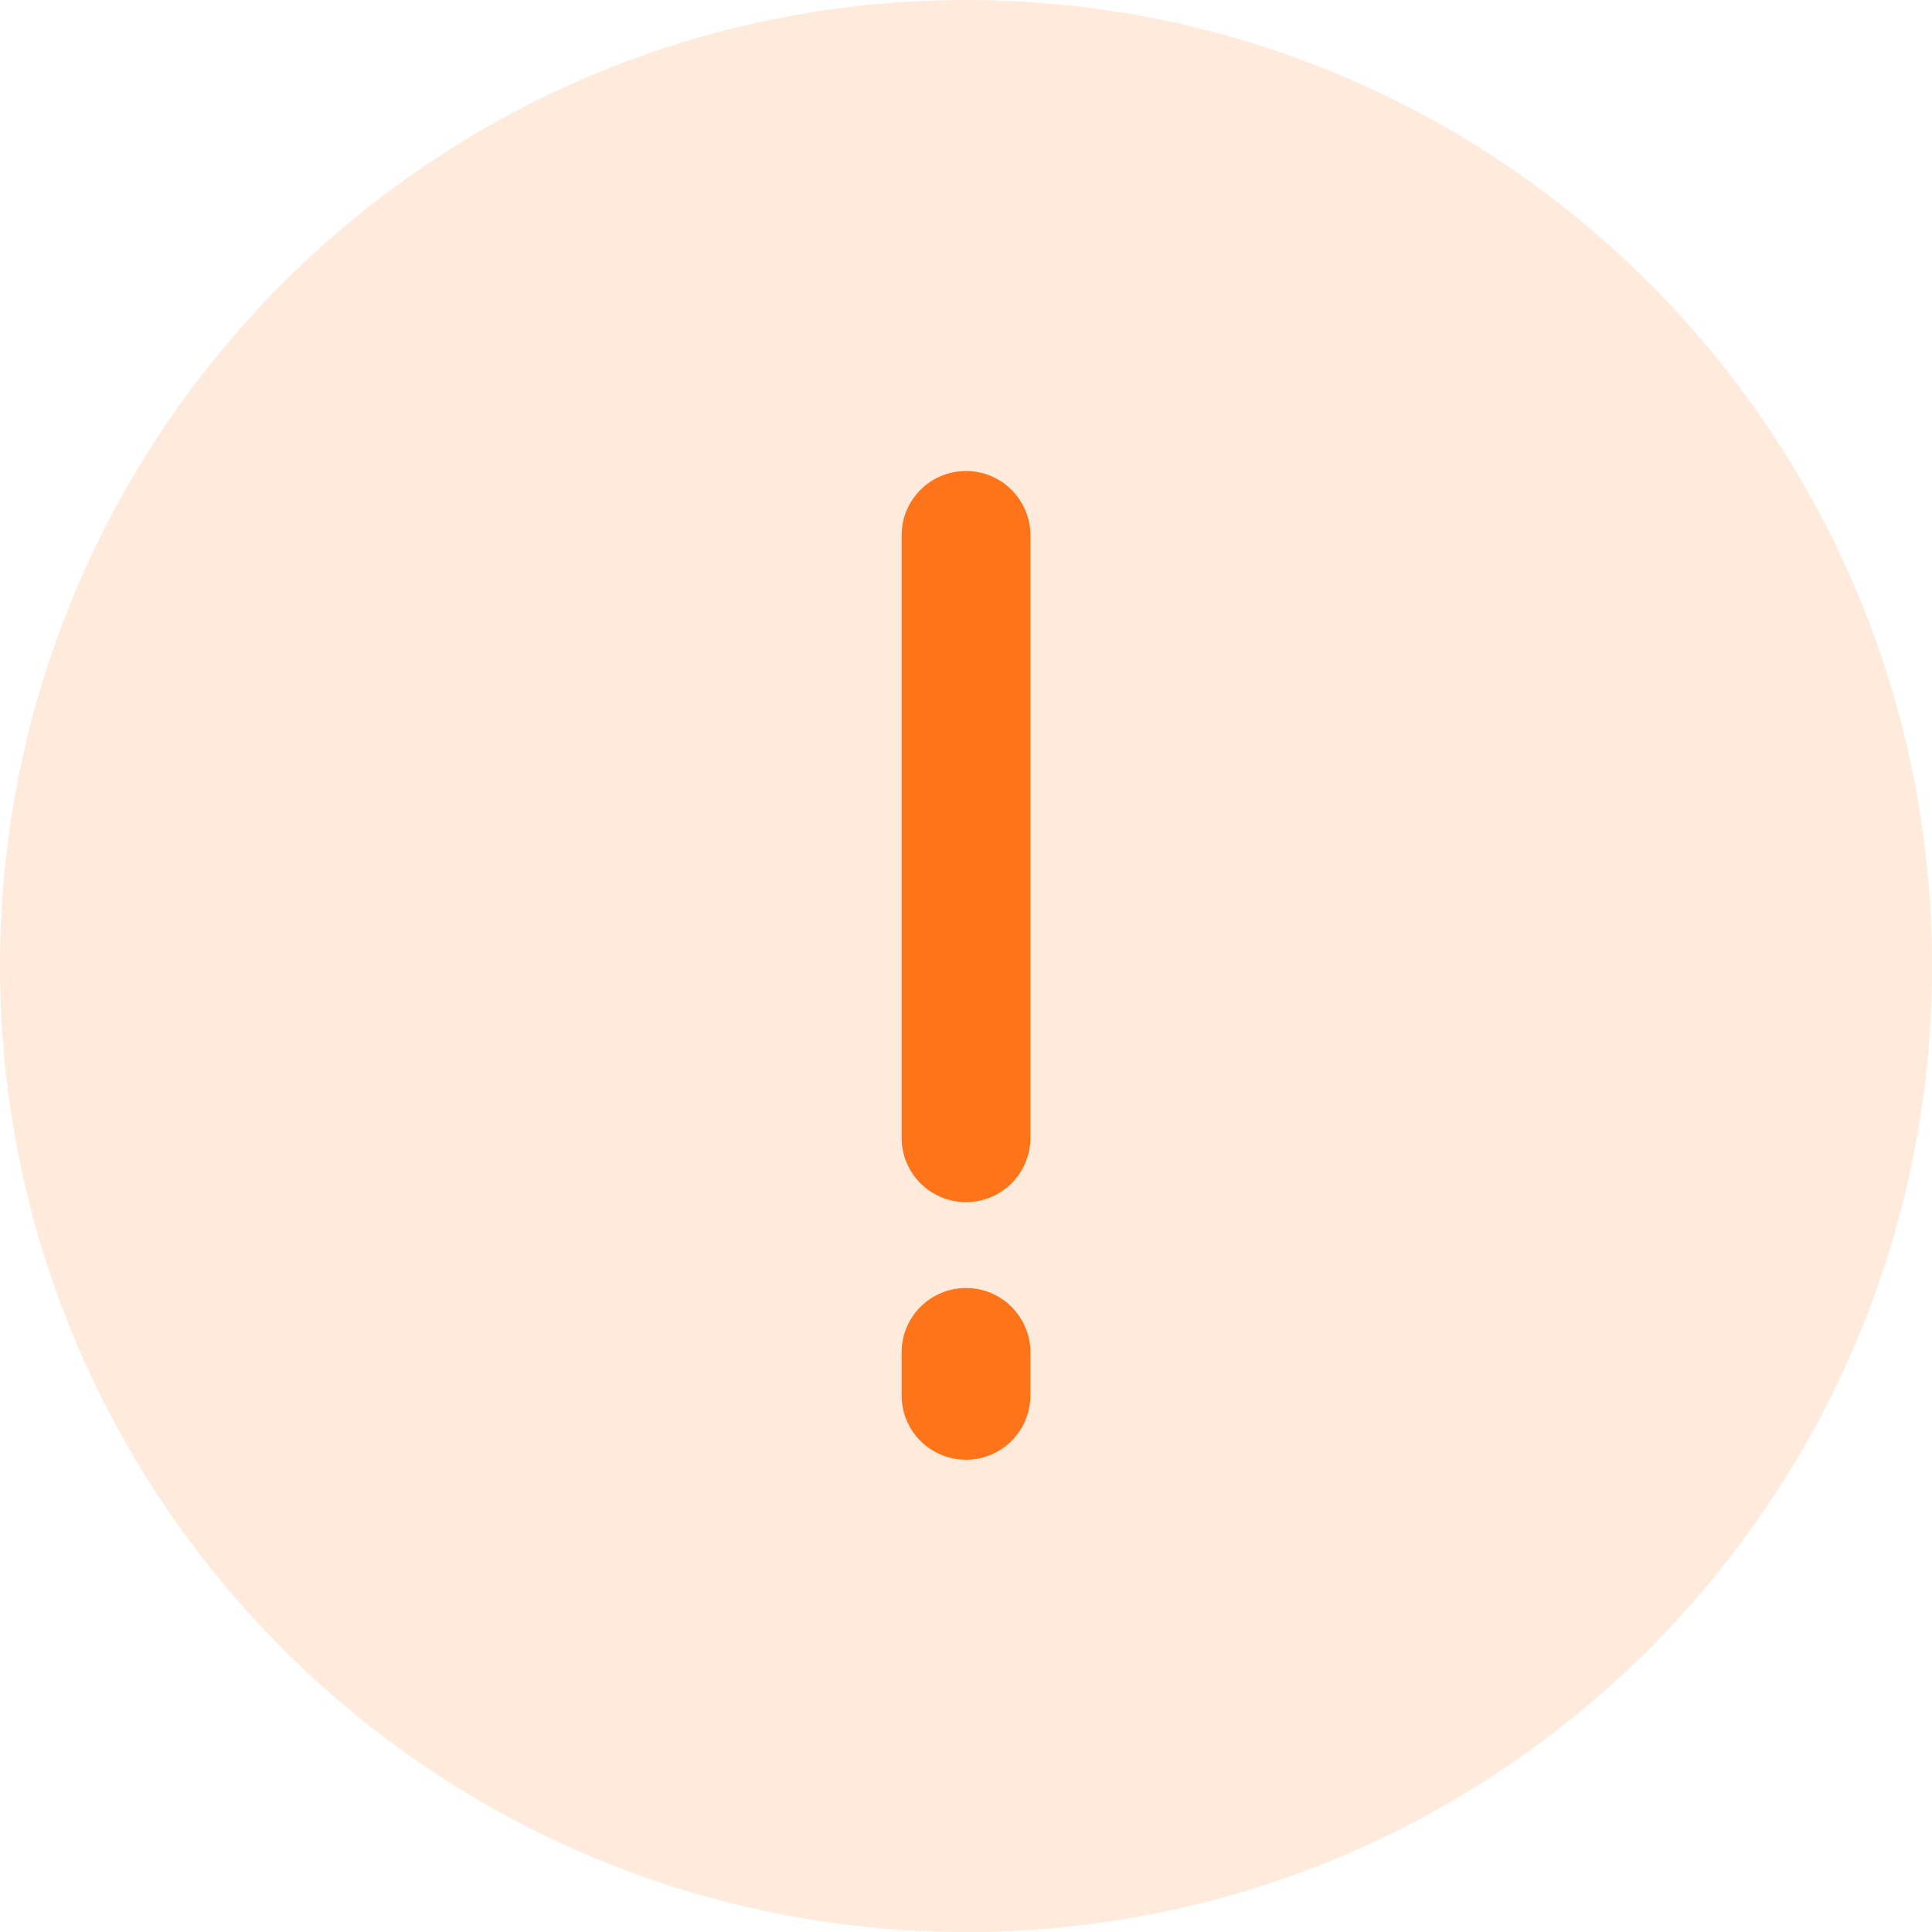
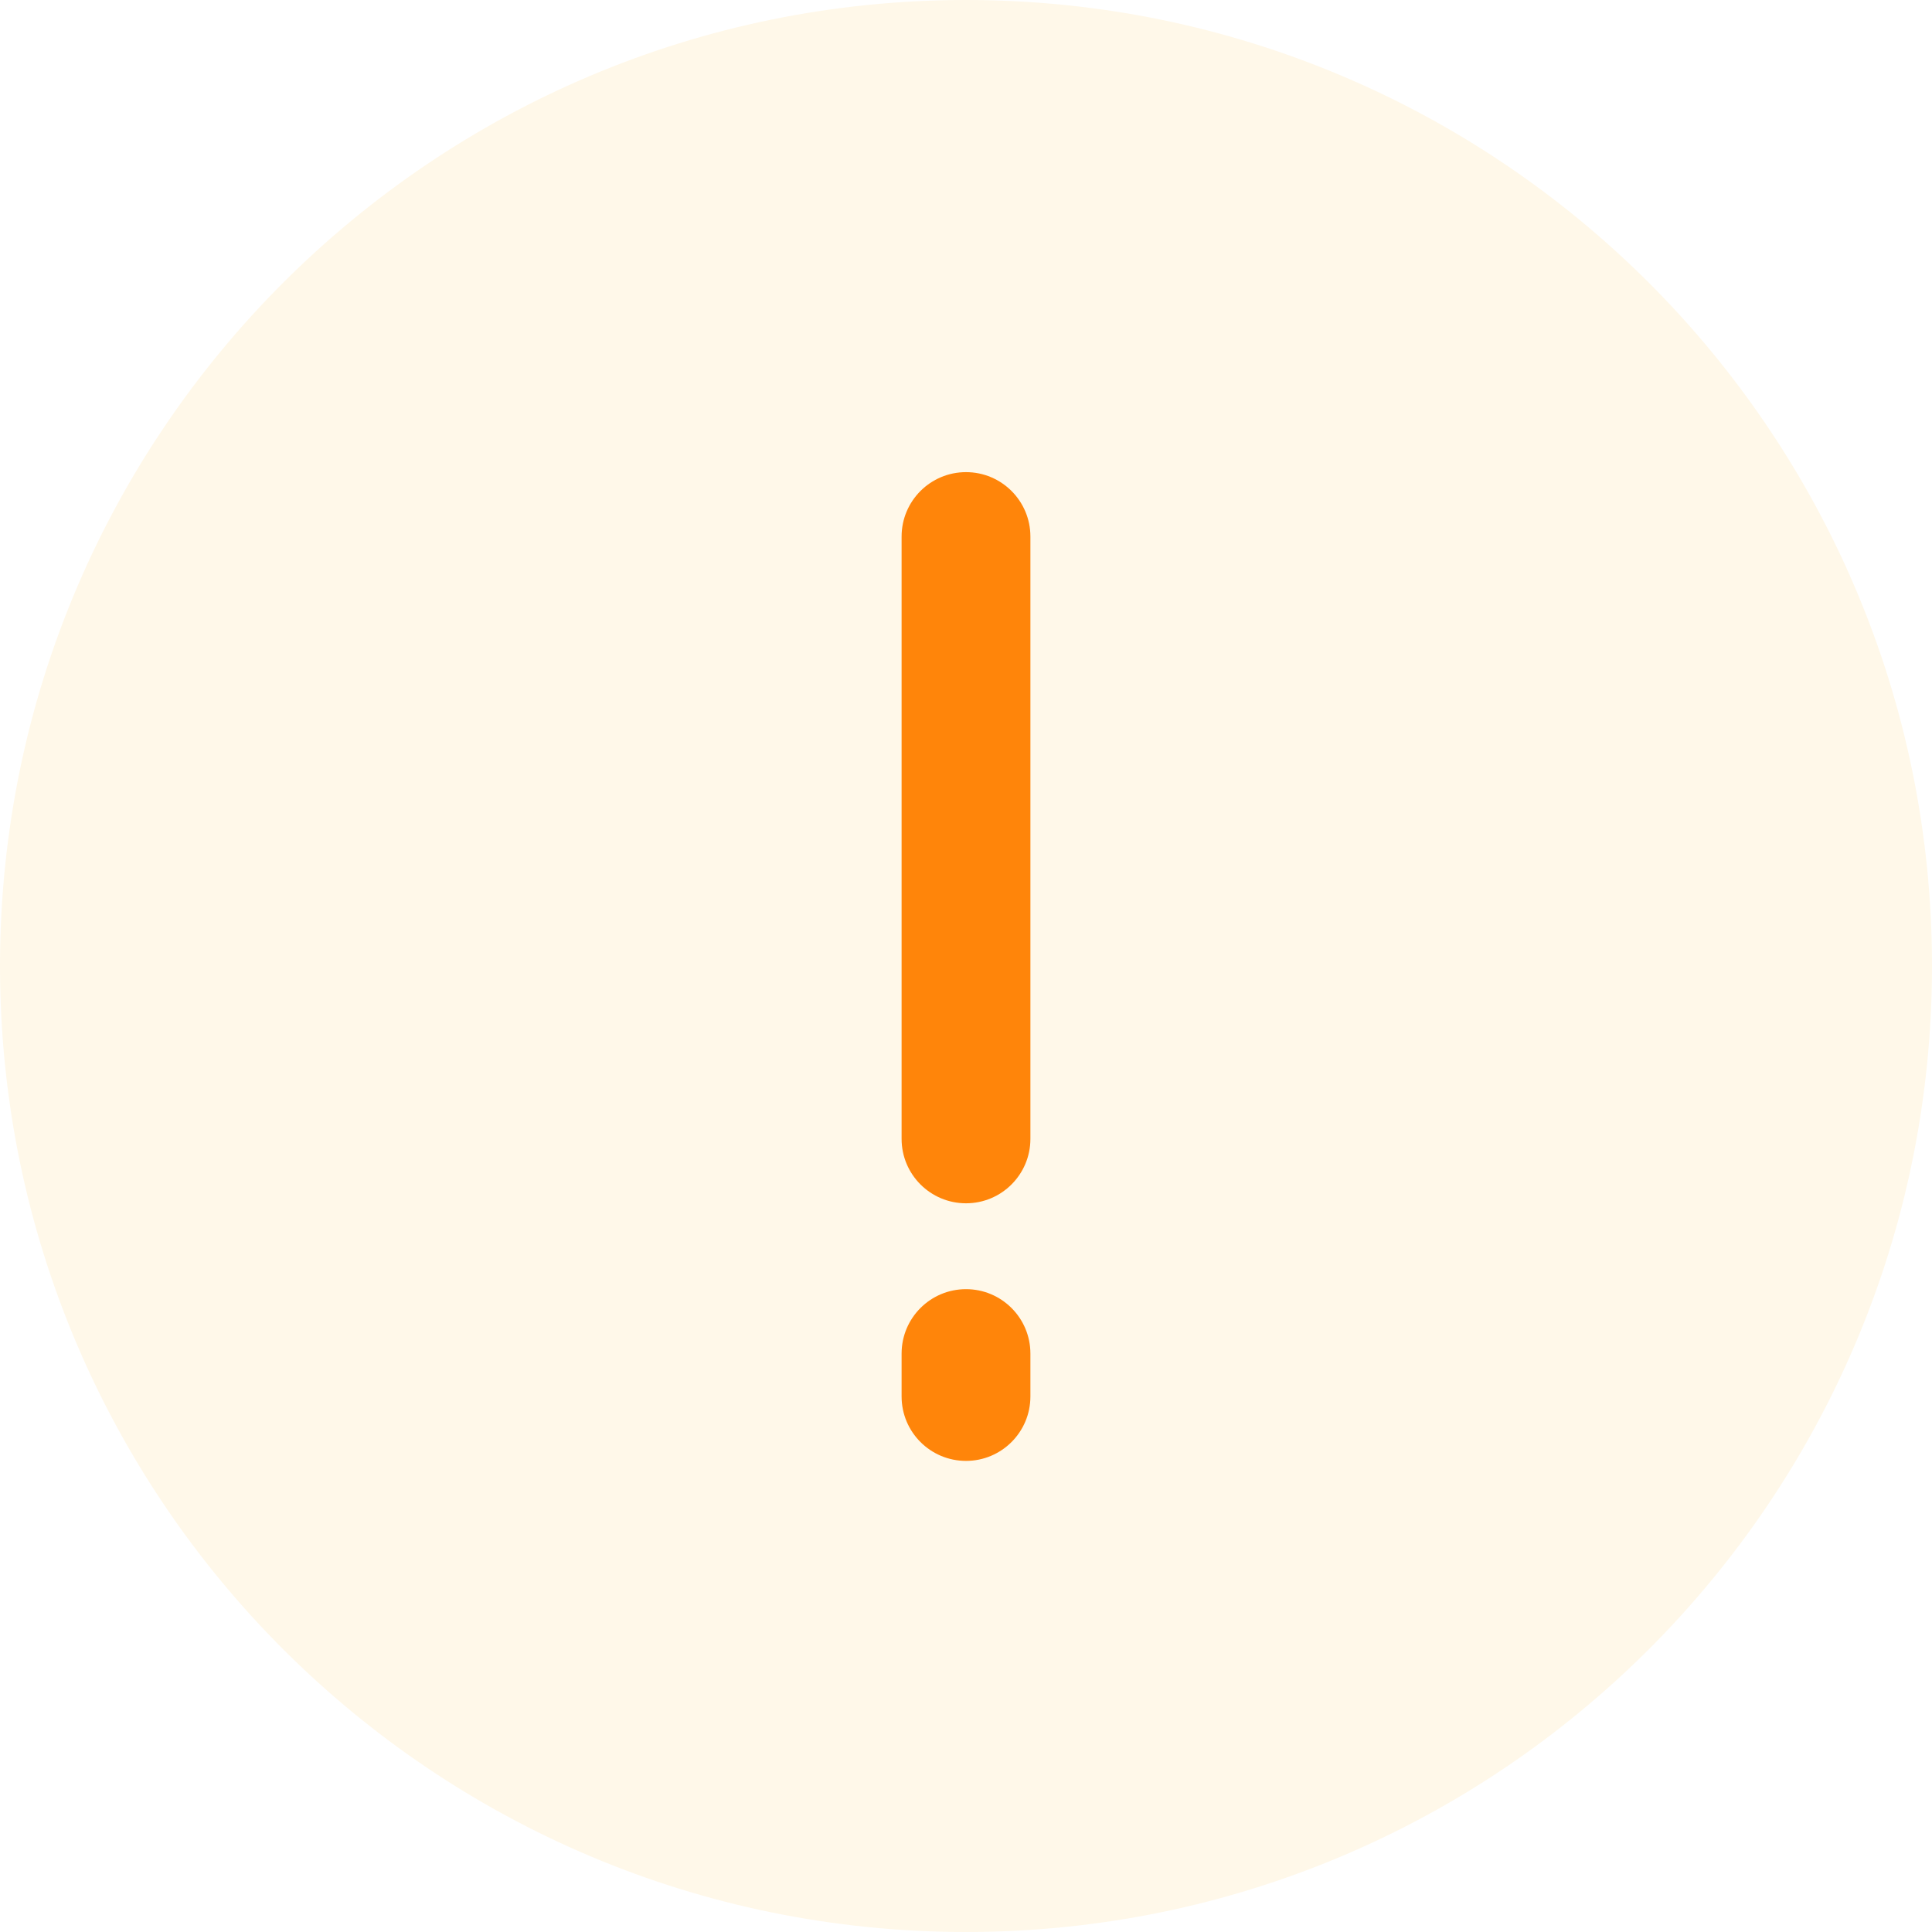
<svg xmlns="http://www.w3.org/2000/svg" width="45" height="45" viewBox="0 0 45 45">
-   <g transform="translate(-25 -25)">
-     <circle fill="#ff7319" fill-opacity="0.15" cx="22.5" cy="22.5" r="22.5" transform="translate(25 25)" />
-     <g transform="translate(-14 -42)">
-       <path fill="#ff7319" d="M3150,376.5a1.5,1.5,0,0,1-1.5,1.5h0a1.5,1.5,0,0,1-1.5-1.5V362.47a1.5,1.5,0,0,1,1.5-1.5h0a1.5,1.5,0,0,1,1.5,1.5Z" transform="translate(-3087 -283)" />
-       <path fill="#ff7319" d="M3150,382.5a1.5,1.5,0,0,1-1.5,1.5h0a1.5,1.5,0,0,1-1.5-1.5v-1a1.5,1.5,0,0,1,1.5-1.5h0a1.5,1.5,0,0,1,1.5,1.5Z" transform="translate(-3087 -283)" />
+   <g transform="translate(-2220 -246)">
+     <circle fill="#fff8e9" cx="22.5" cy="22.5" r="22.5" transform="translate(2220 246)" />
+     <g transform="translate(2181 179.027)">
+       <path fill="#ff850a" d="M3150,376.5a1.5,1.5,0,0,1-1.5,1.5h0a1.5,1.5,0,0,1-1.5-1.5V362.47a1.5,1.5,0,0,1,1.5-1.5h0a1.5,1.5,0,0,1,1.5,1.5Z" transform="translate(-3087 -283)" />
+       <path fill="#ff850a" d="M3150,382.5a1.5,1.5,0,0,1-1.5,1.5h0a1.5,1.5,0,0,1-1.5-1.5v-1a1.5,1.5,0,0,1,1.5-1.5h0a1.5,1.5,0,0,1,1.5,1.5Z" transform="translate(-3087 -283)" />
    </g>
  </g>
</svg>
